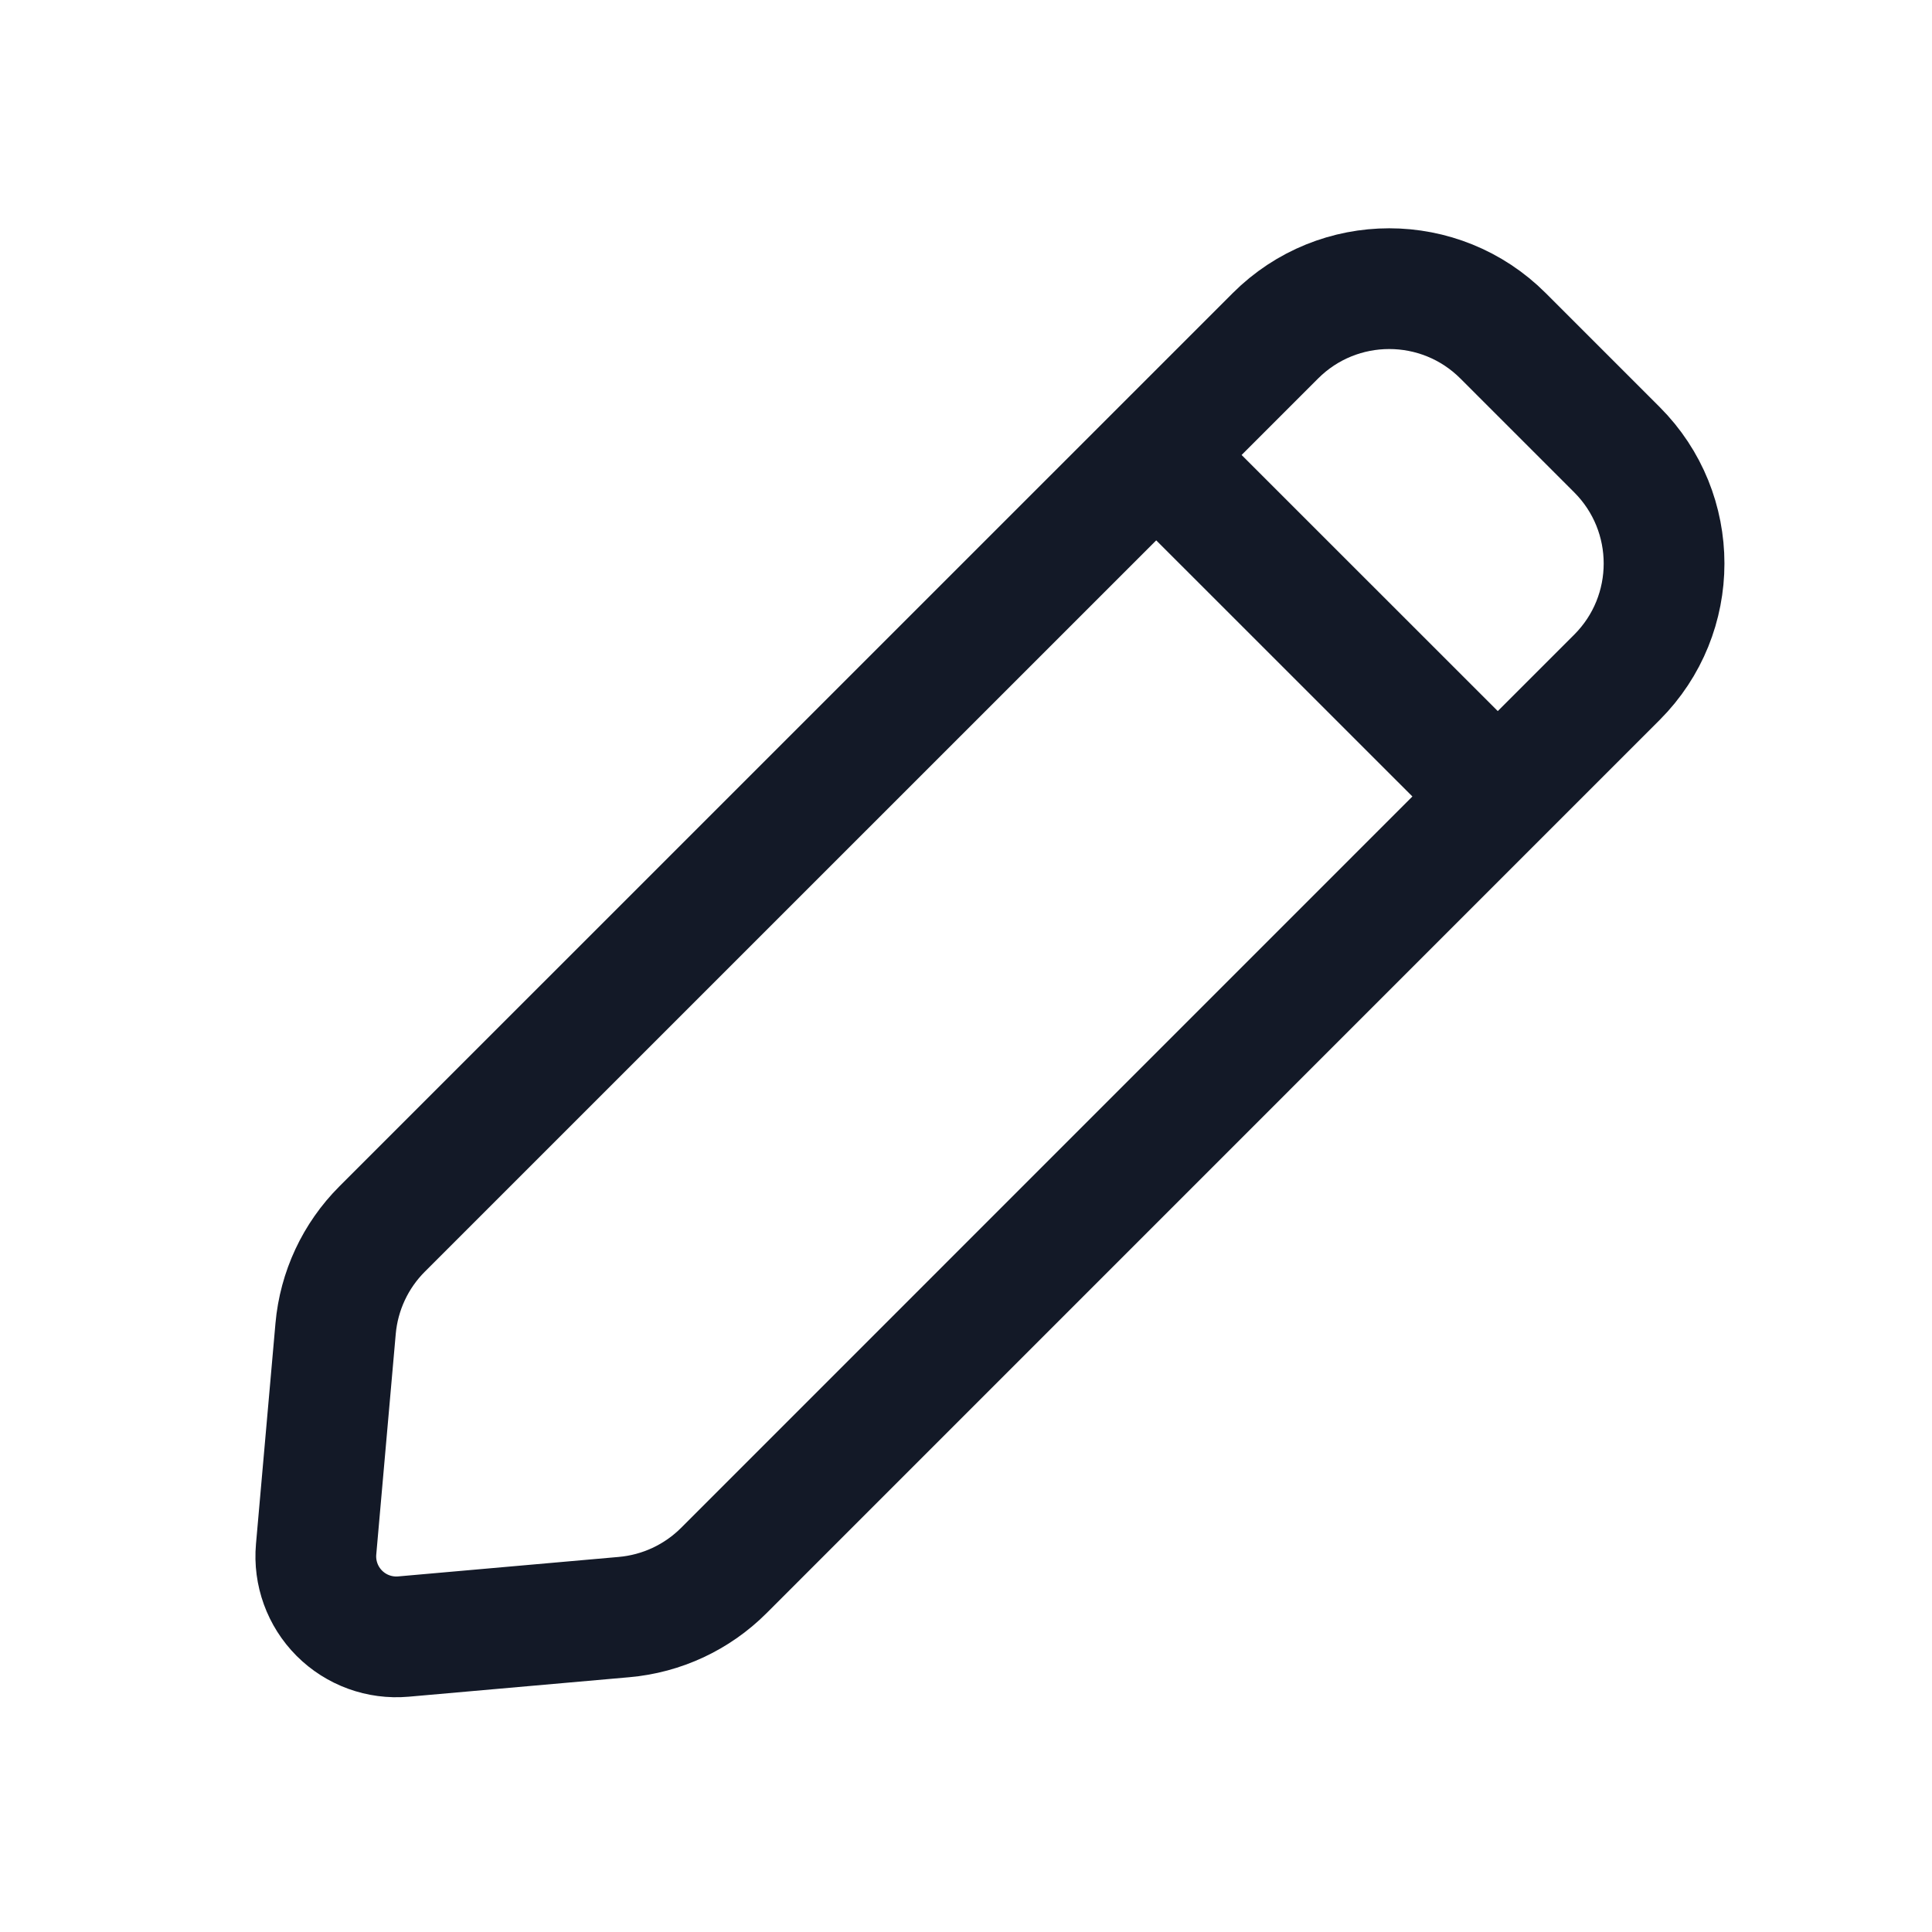
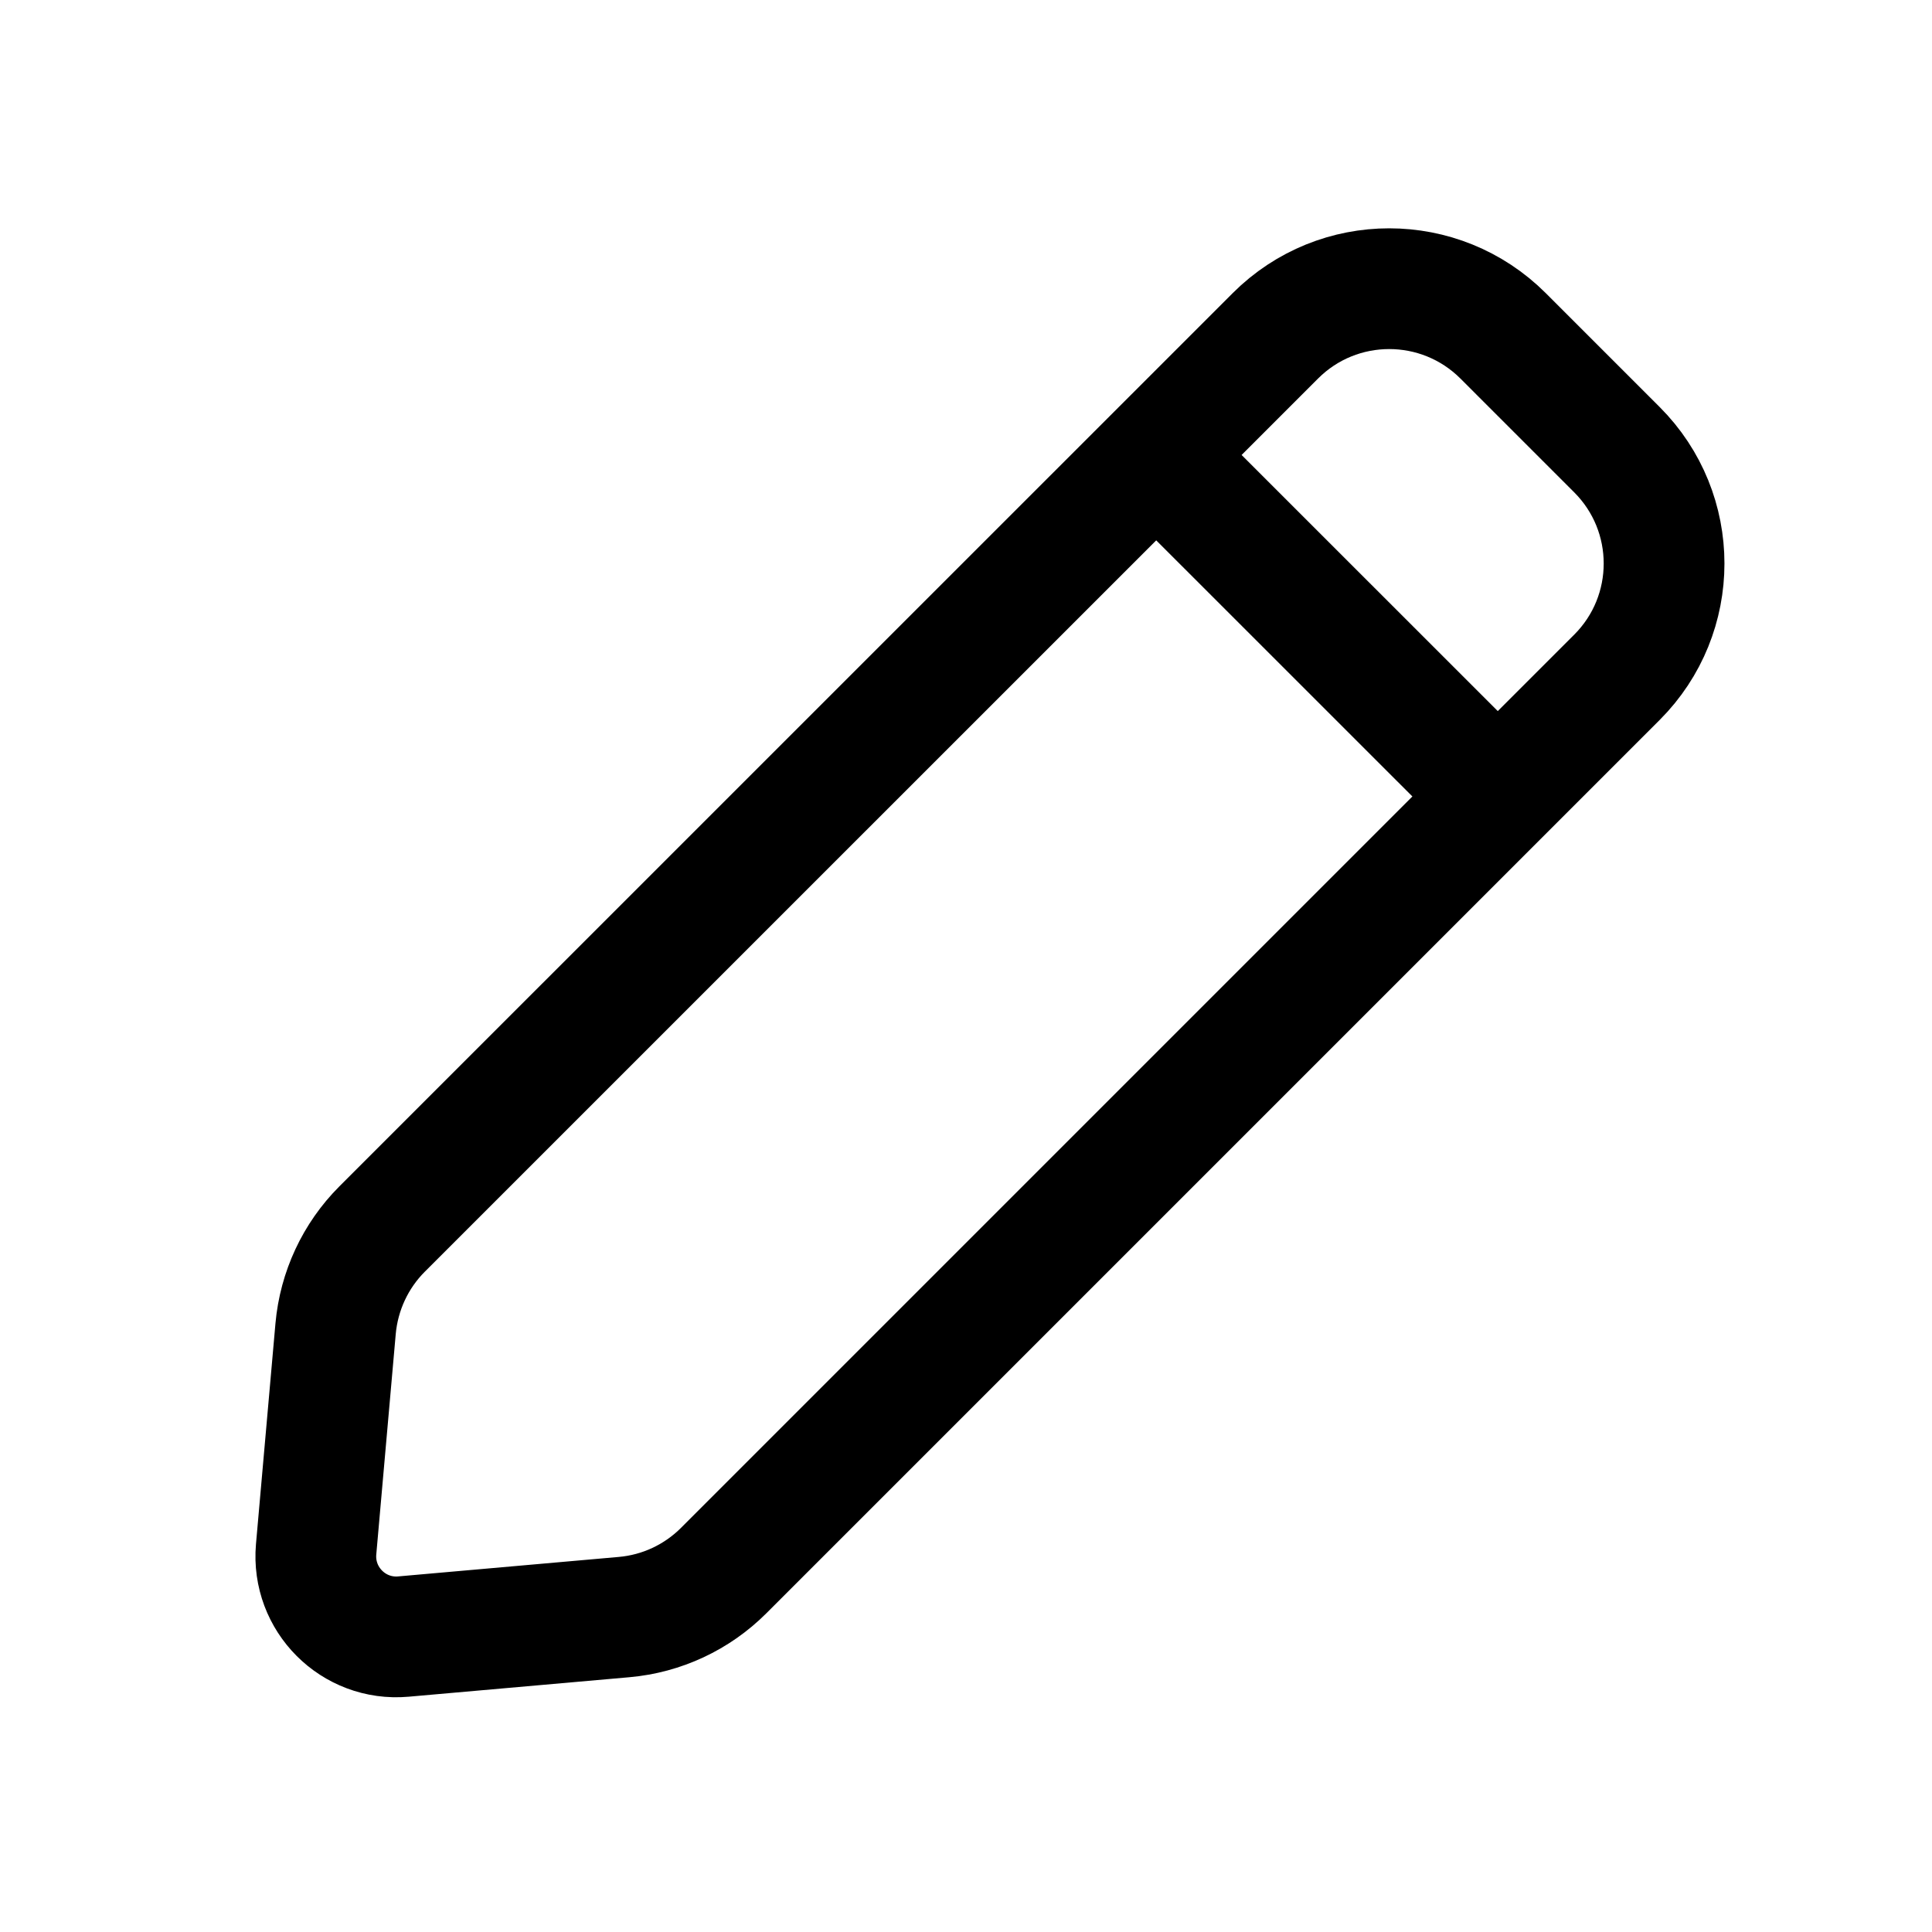
- <svg xmlns="http://www.w3.org/2000/svg" width="24" height="24" fill="none" viewBox="0 0 24 24">
-   <path stroke="#131927" stroke-linecap="round" stroke-linejoin="round" stroke-width="1.5" d="m14.363 5.652 1.48-1.48a2 2 0 0 1 2.829 0l1.414 1.414a2 2 0 0 1 0 2.828l-1.48 1.48m-4.243-4.242-9.616 9.615a2 2 0 0 0-.578 1.238l-.242 2.74a1 1 0 0 0 1.084 1.085l2.74-.242a2 2 0 0 0 1.24-.578l9.615-9.616m-4.243-4.242 4.243 4.242" />
+ <svg xmlns="http://www.w3.org/2000/svg" width="24" height="24" viewBox="0 0 24 24" fill="none">
+   <path d="M14.363 5.652L15.843 4.172C16.624 3.391 17.89 3.391 18.672 4.172L20.086 5.586C20.867 6.367 20.867 7.633 20.086 8.414L18.606 9.894M14.363 5.652L4.747 15.267C4.415 15.599 4.211 16.038 4.169 16.505L3.927 19.246C3.873 19.866 4.391 20.385 5.011 20.33L7.752 20.088C8.22 20.047 8.658 19.842 8.99 19.51L18.606 9.894M14.363 5.652L18.606 9.894" stroke="black" stroke-width="1.5" stroke-linecap="round" stroke-linejoin="round" />
</svg>
